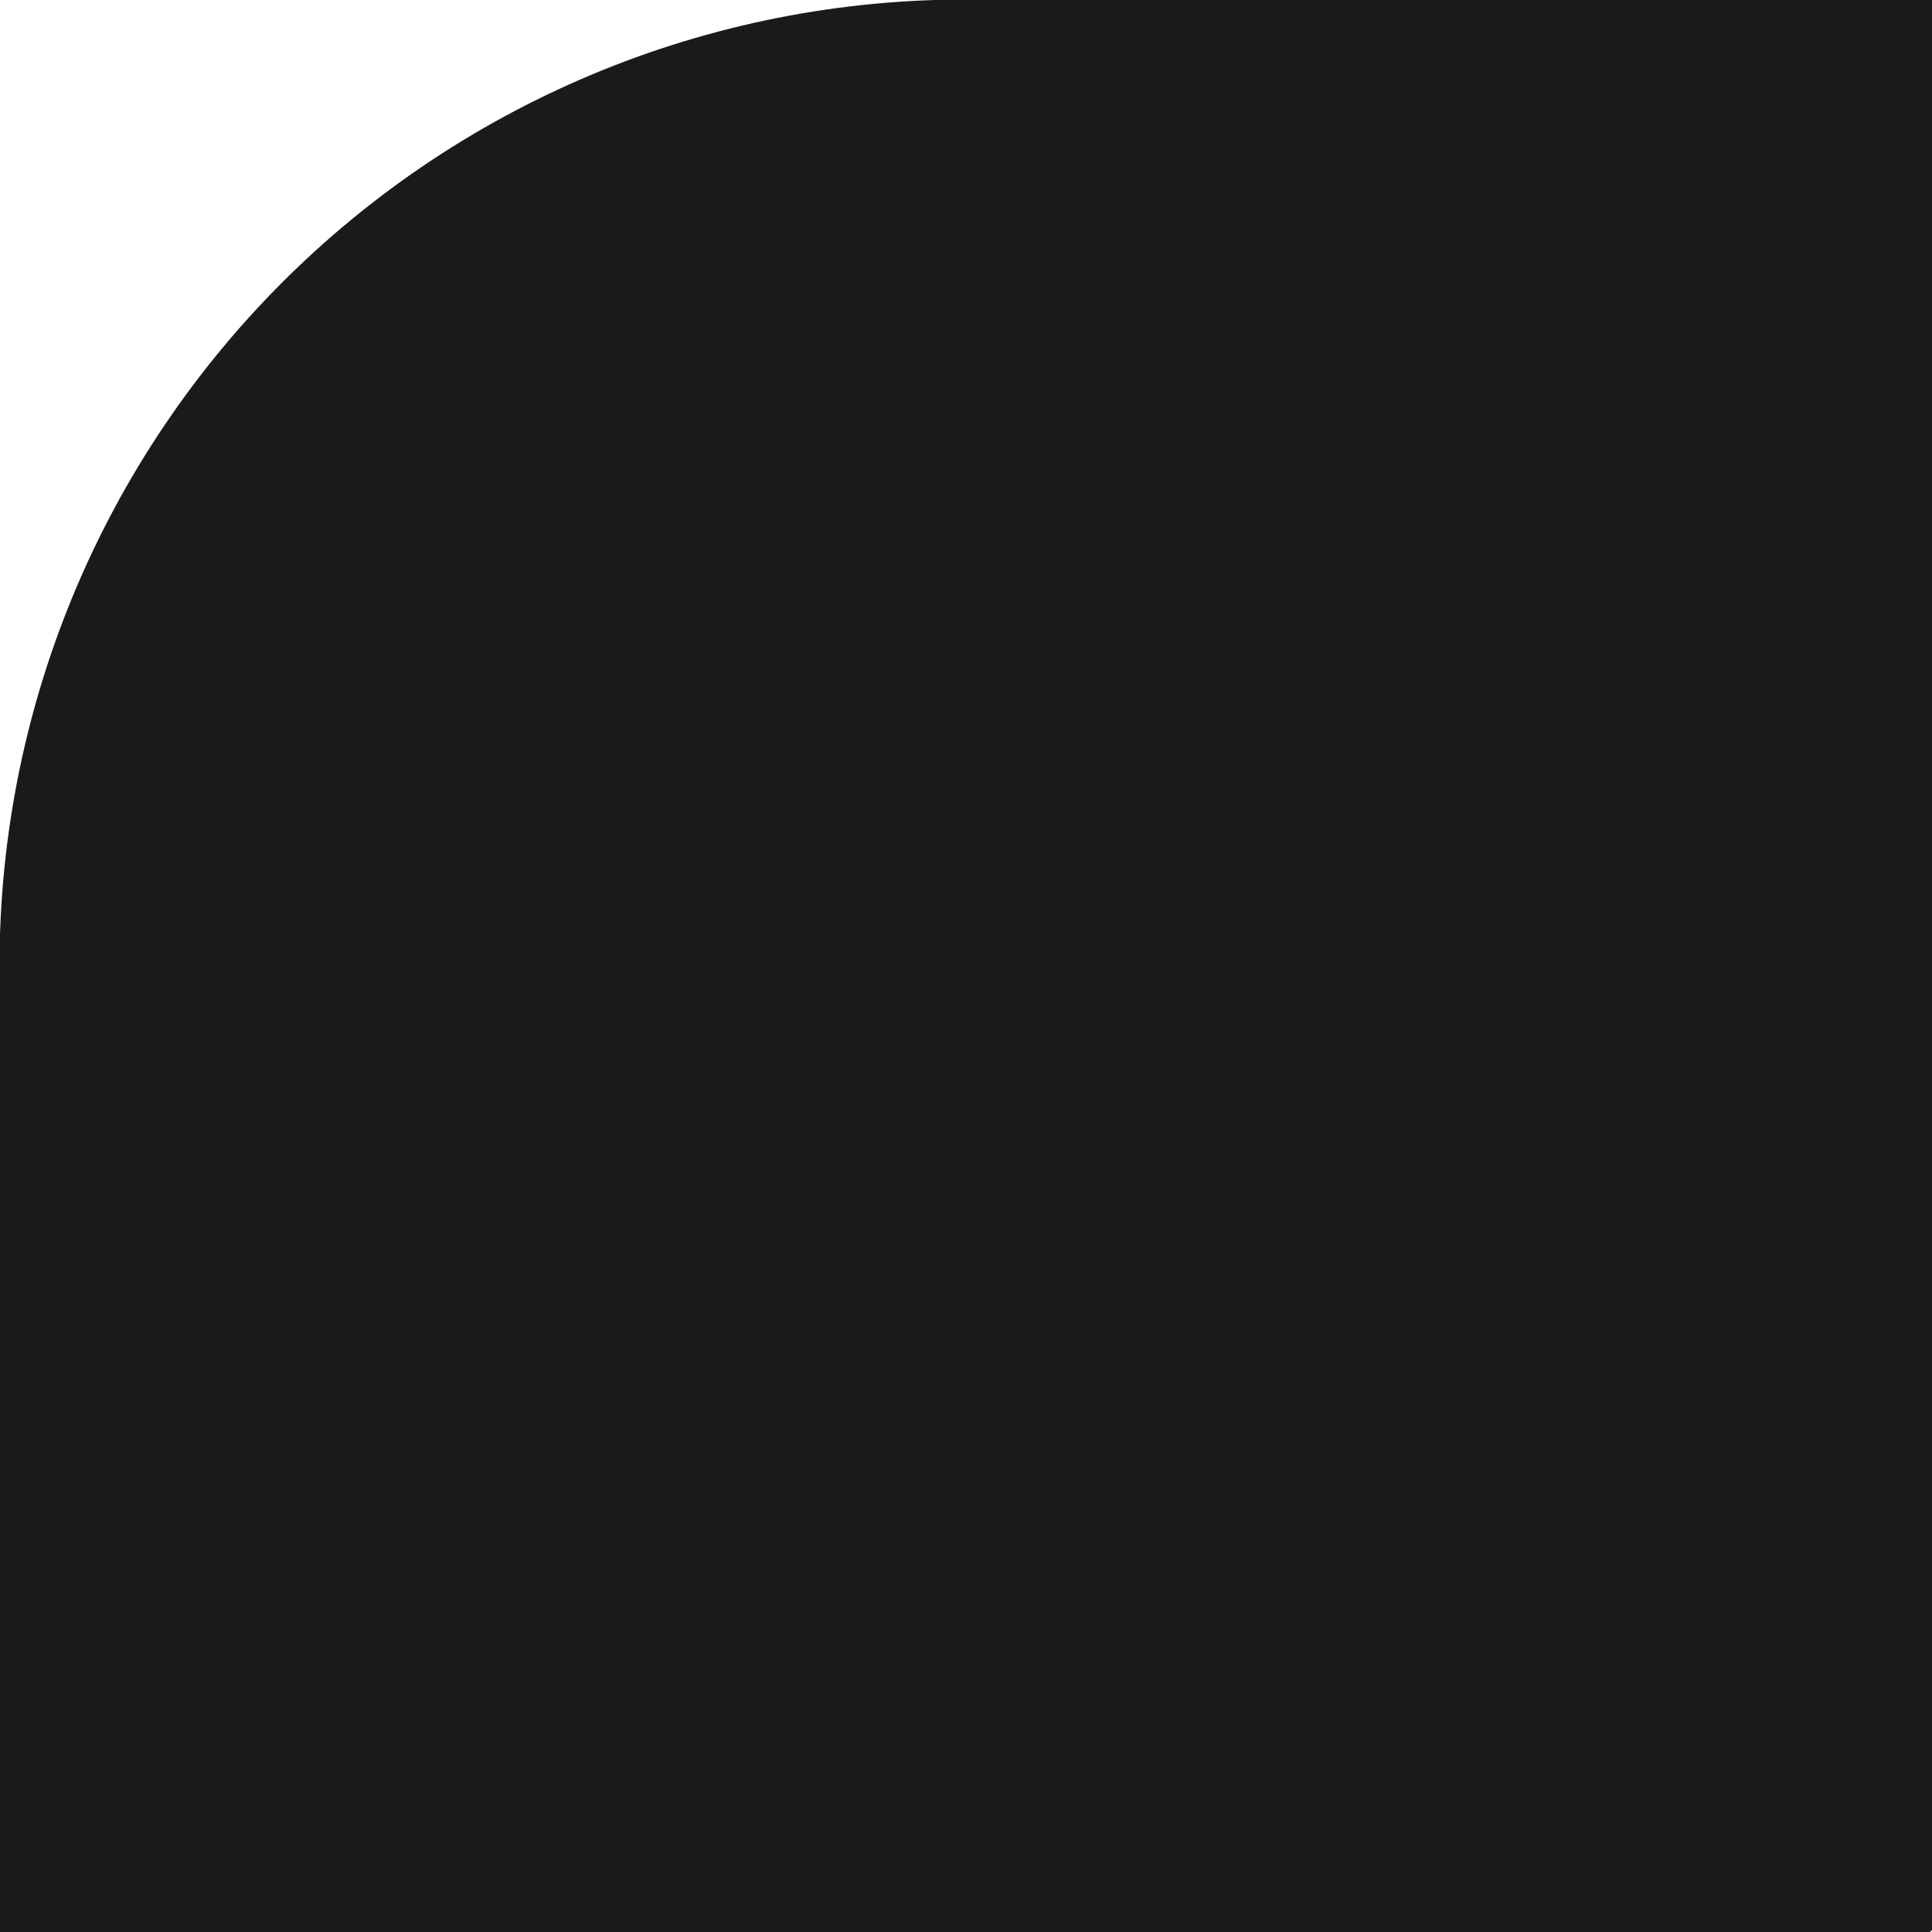
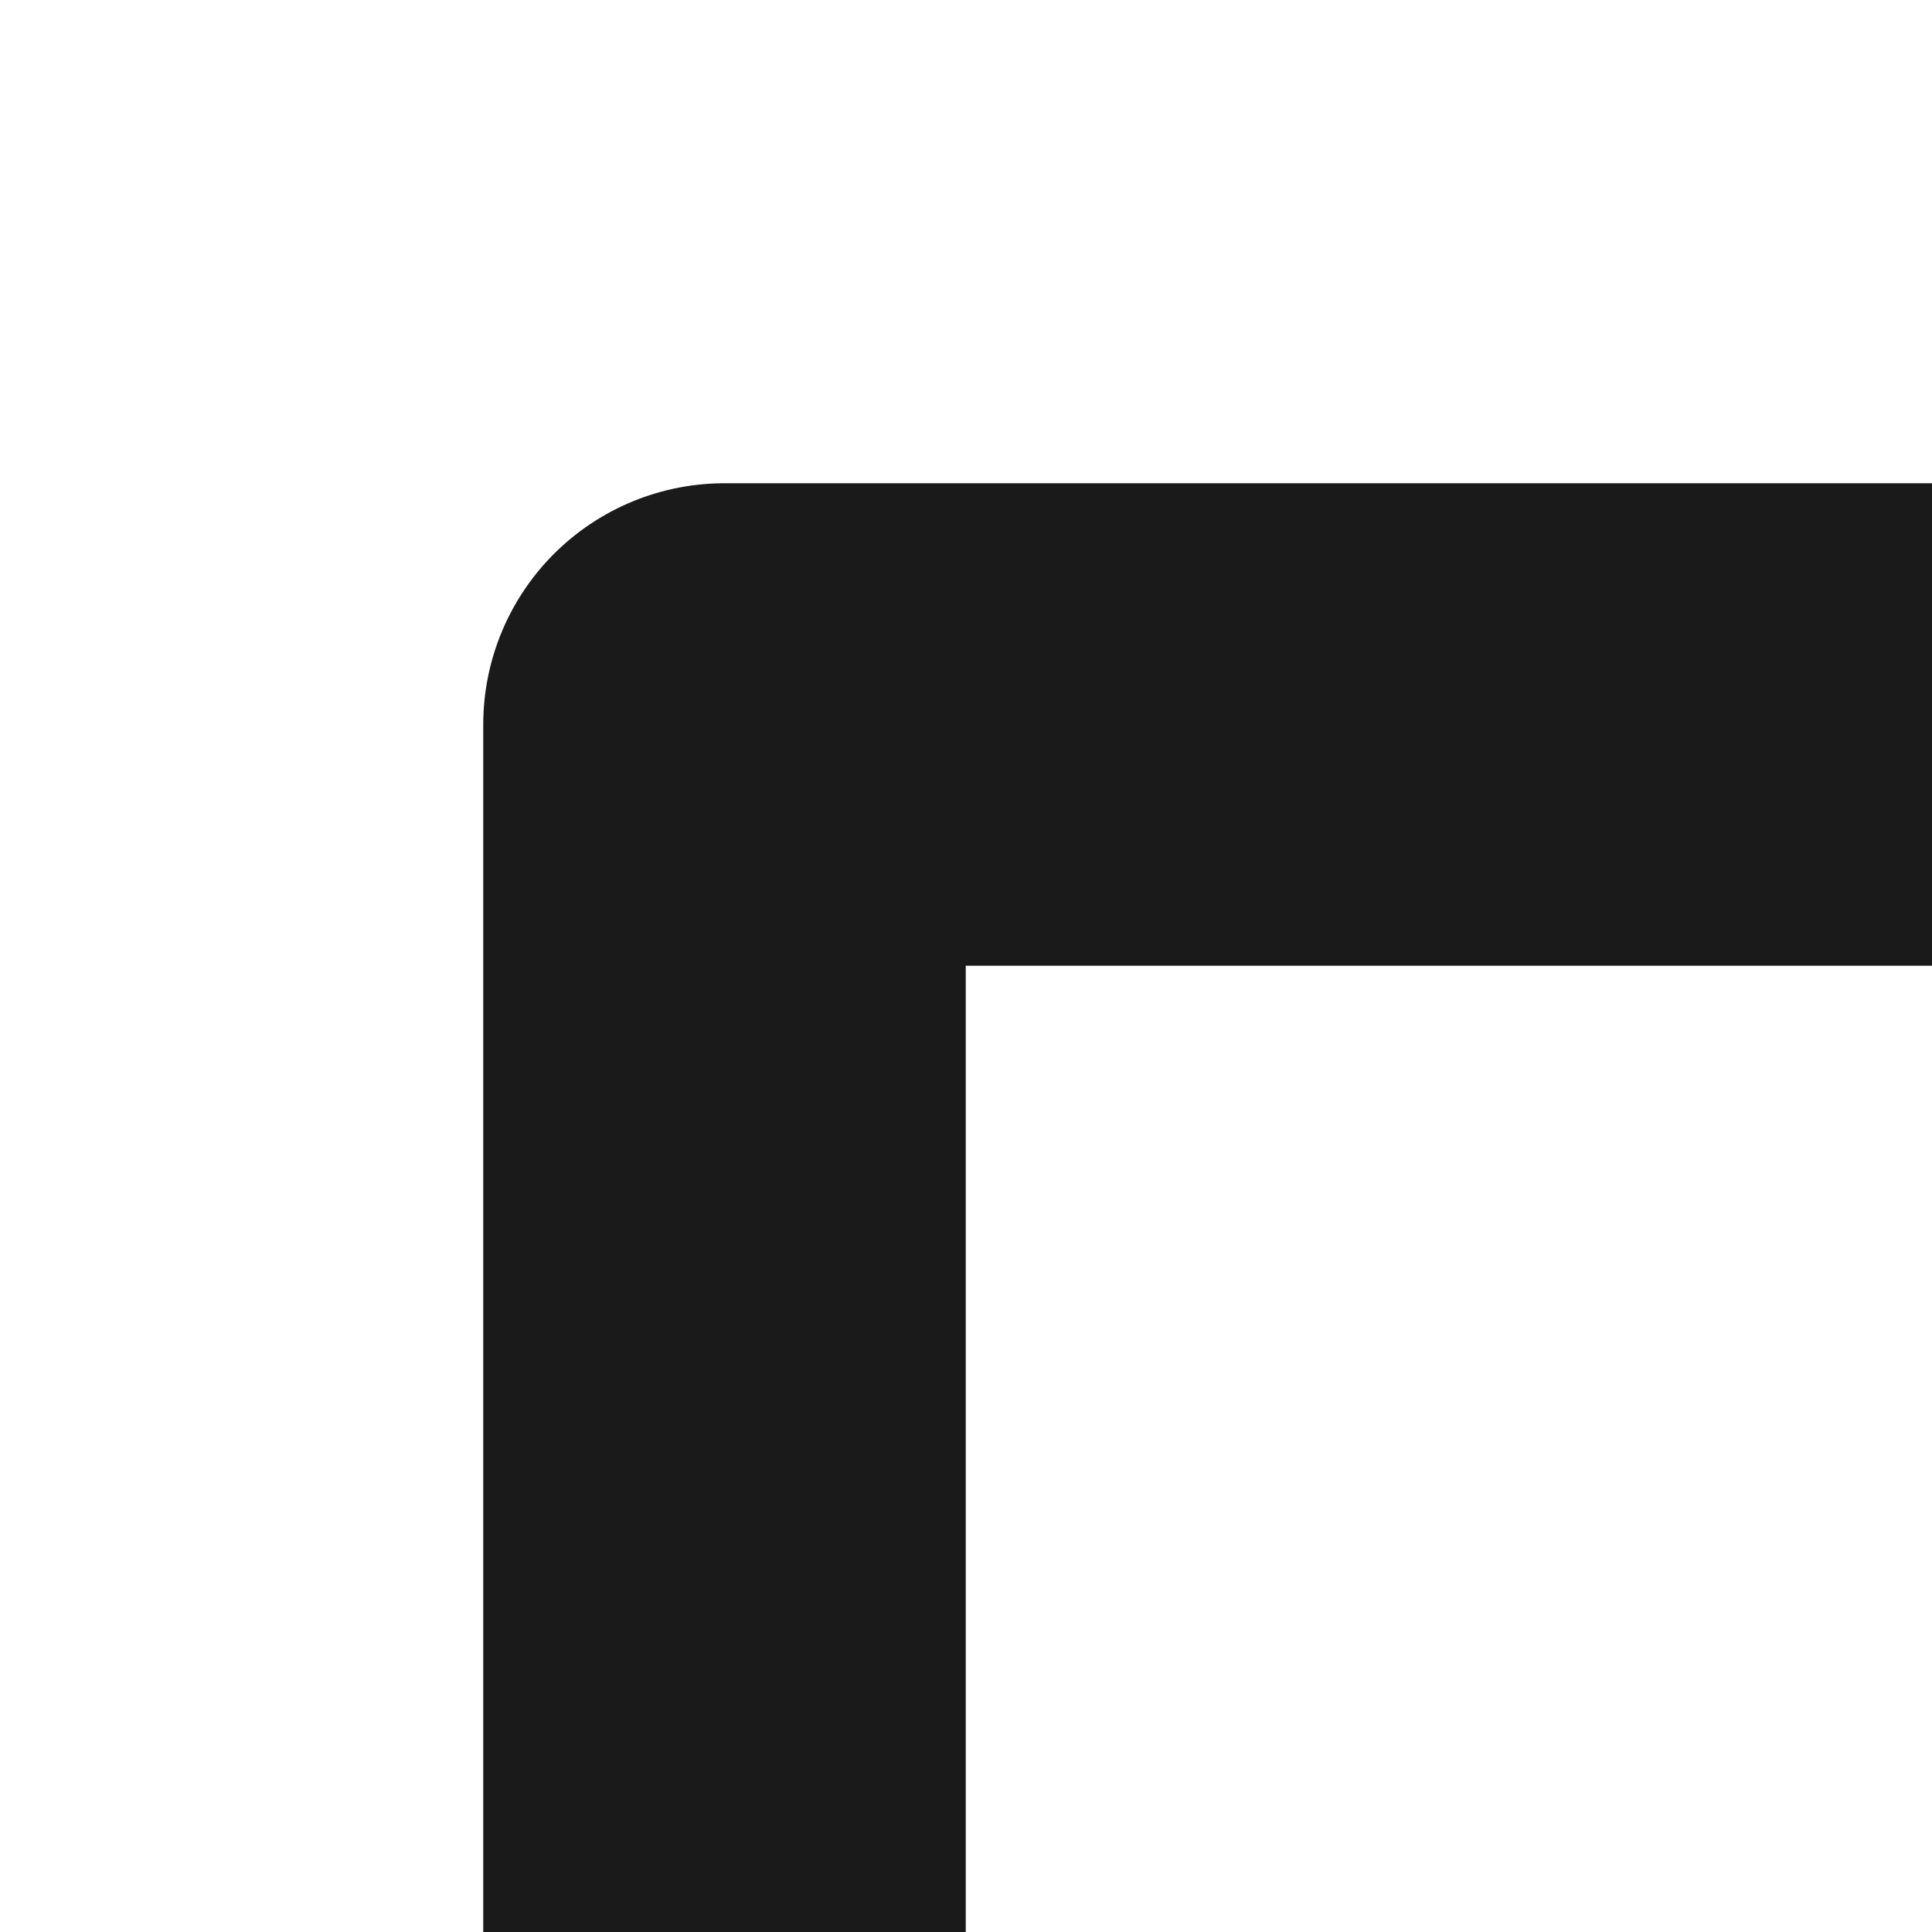
- <svg xmlns="http://www.w3.org/2000/svg" width="2" height="2" viewBox="0 0 2 2" version="1.1" id="svg13547">
+ <svg xmlns="http://www.w3.org/2000/svg" width="4" height="4" viewBox="0 0 4 4" version="1.1" id="svg13547">
  <defs id="defs13544" />
  <g id="layer2" style="display:none">
    <rect style="font-variation-settings:'wght' 700;fill:#636363;fill-opacity:1;stroke:none;stroke-width:1.999;stroke-linejoin:round;stroke-dasharray:none;stroke-opacity:1;paint-order:stroke fill markers" id="rect1" width="48" height="48" x="0" y="0" ry="0" />
  </g>
  <g id="layer1">
-     <path style="font-variation-settings:'wght' 700;fill:none;stroke:#1a1a1a;stroke-width:1.999;stroke-linecap:butt;stroke-linejoin:round;stroke-dasharray:none;stroke-opacity:1;paint-order:stroke fill markers" d="M 2,0.999 H 0.999 V 2" id="path2" />
+     <path style="font-variation-settings:'wght' 700;fill:none;stroke:#1a1a1a;stroke-width:0.999;stroke-linecap:butt;stroke-linejoin:round;stroke-dasharray:none;stroke-opacity:1;paint-order:stroke fill markers" d="M 4.5,1.5 1.5,1.5 1.5,4.5" id="path2" />
  </g>
</svg>
